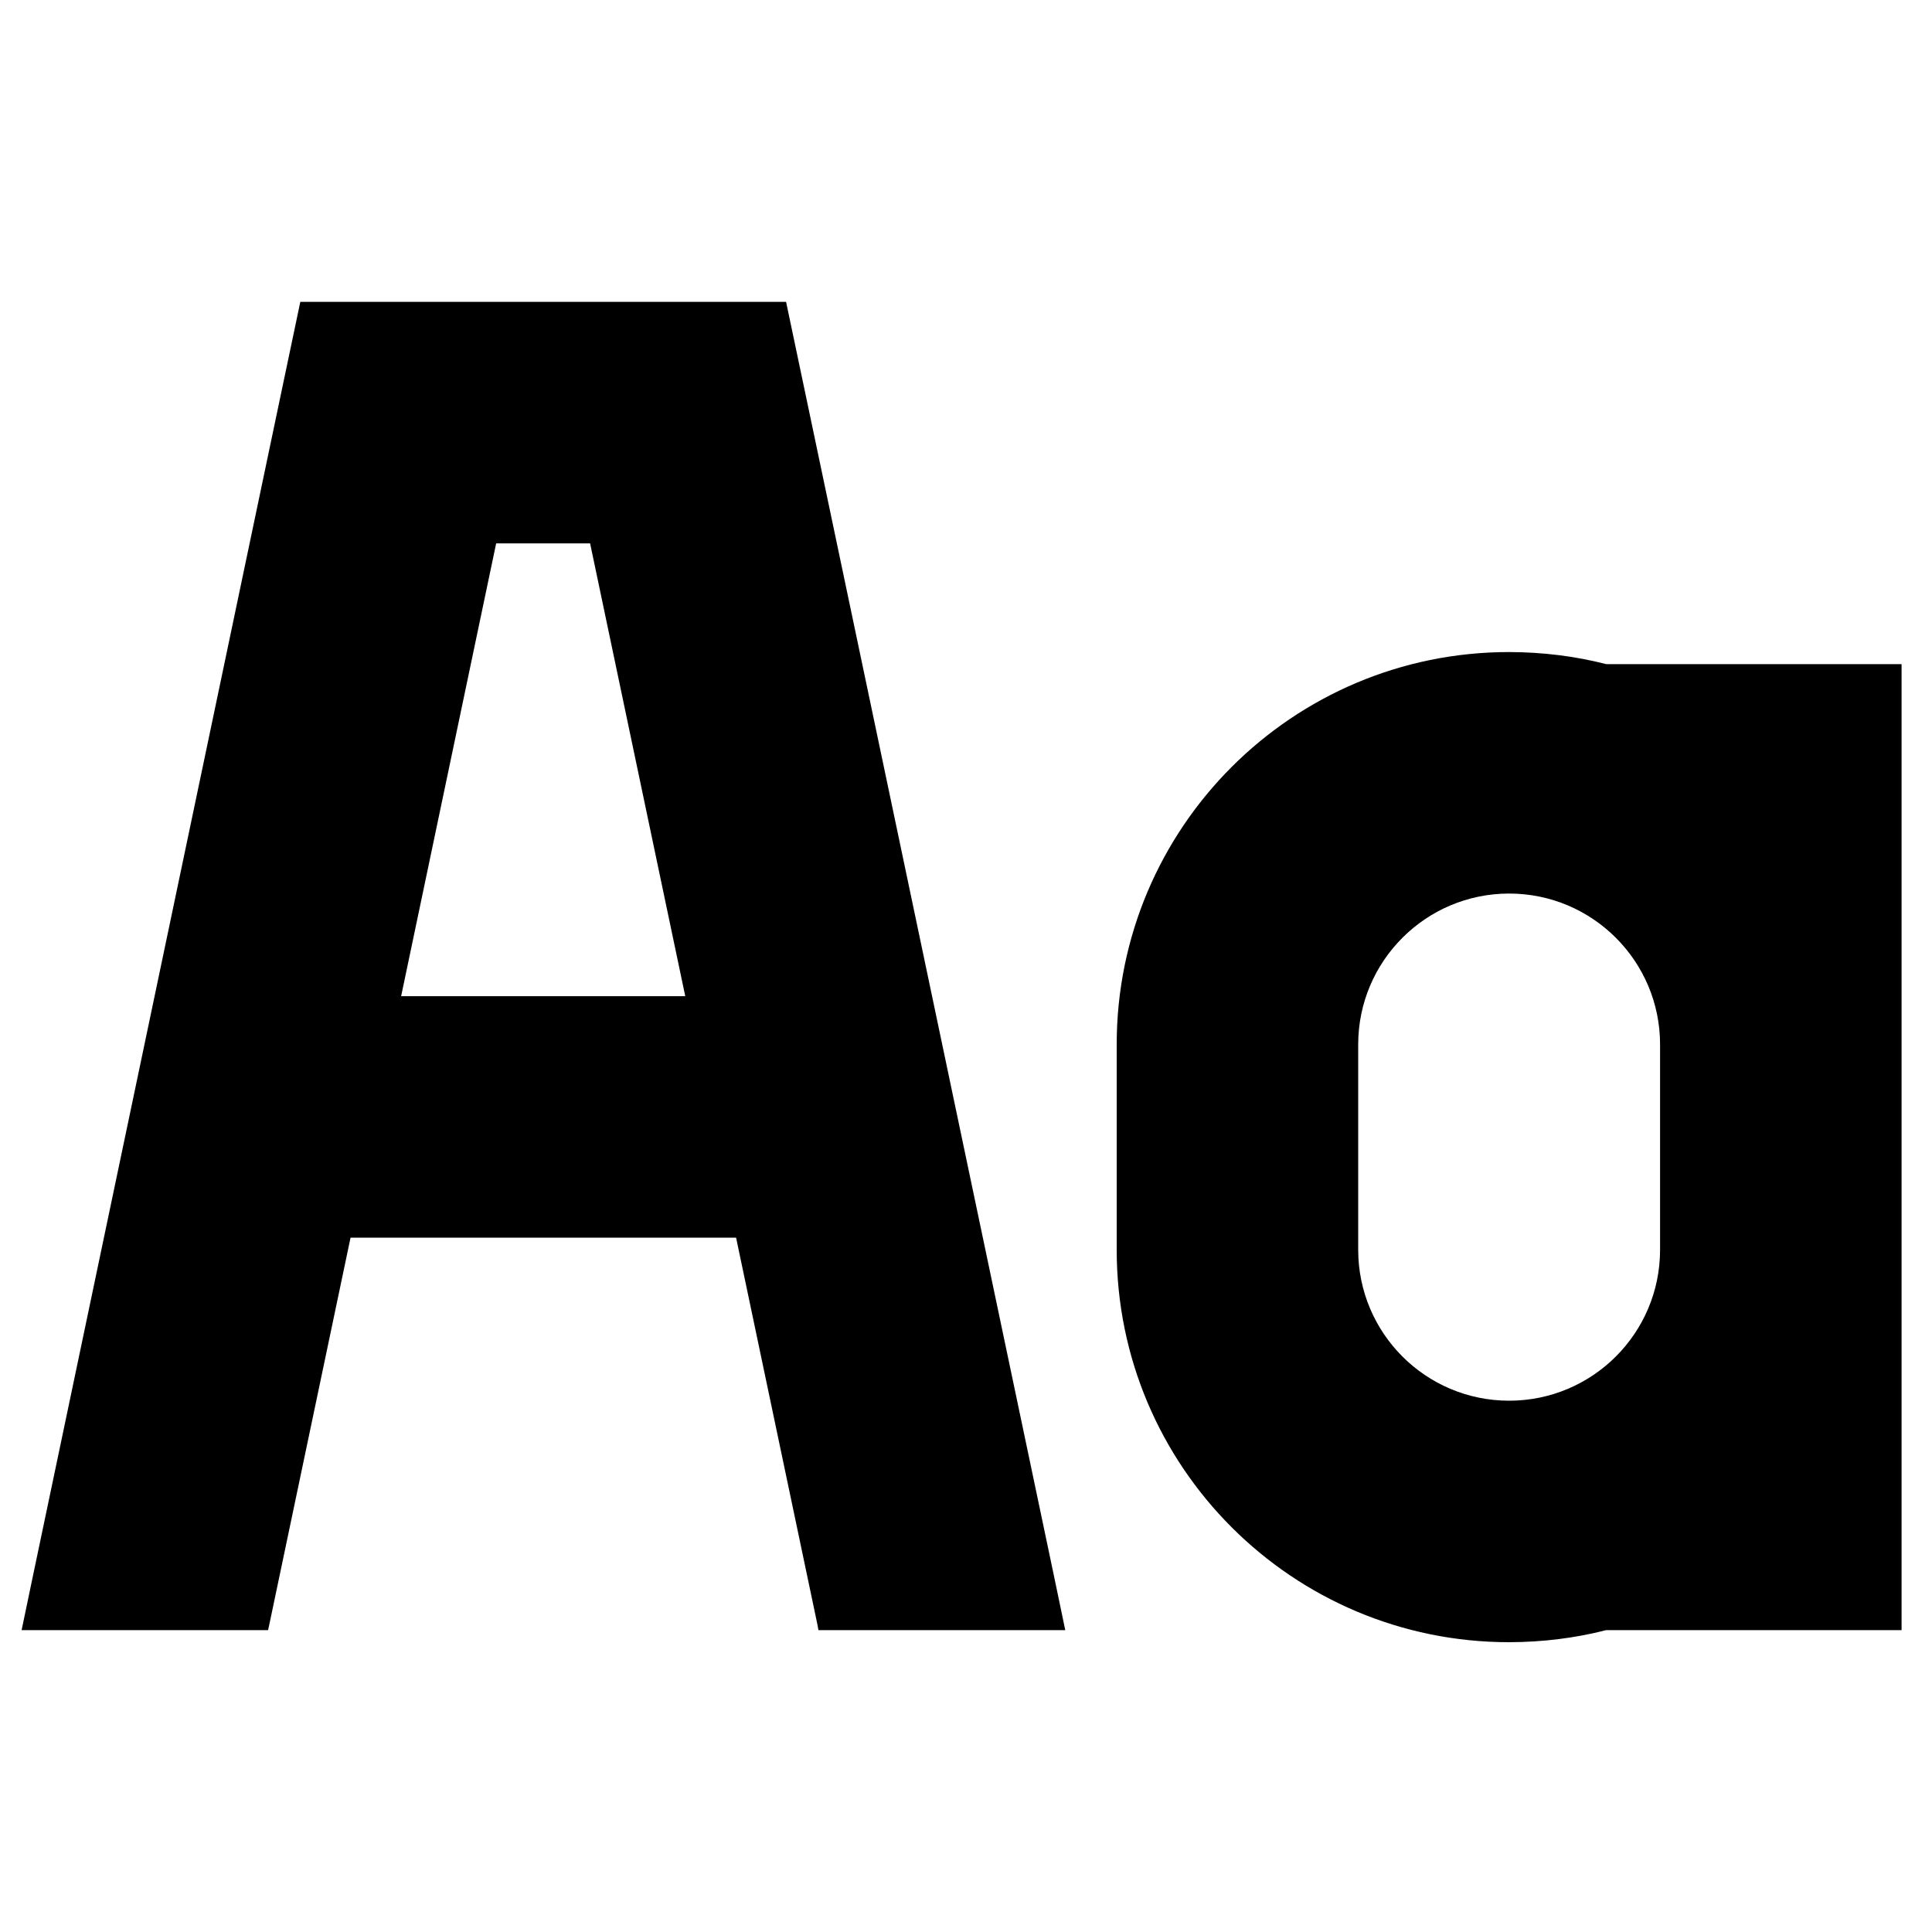
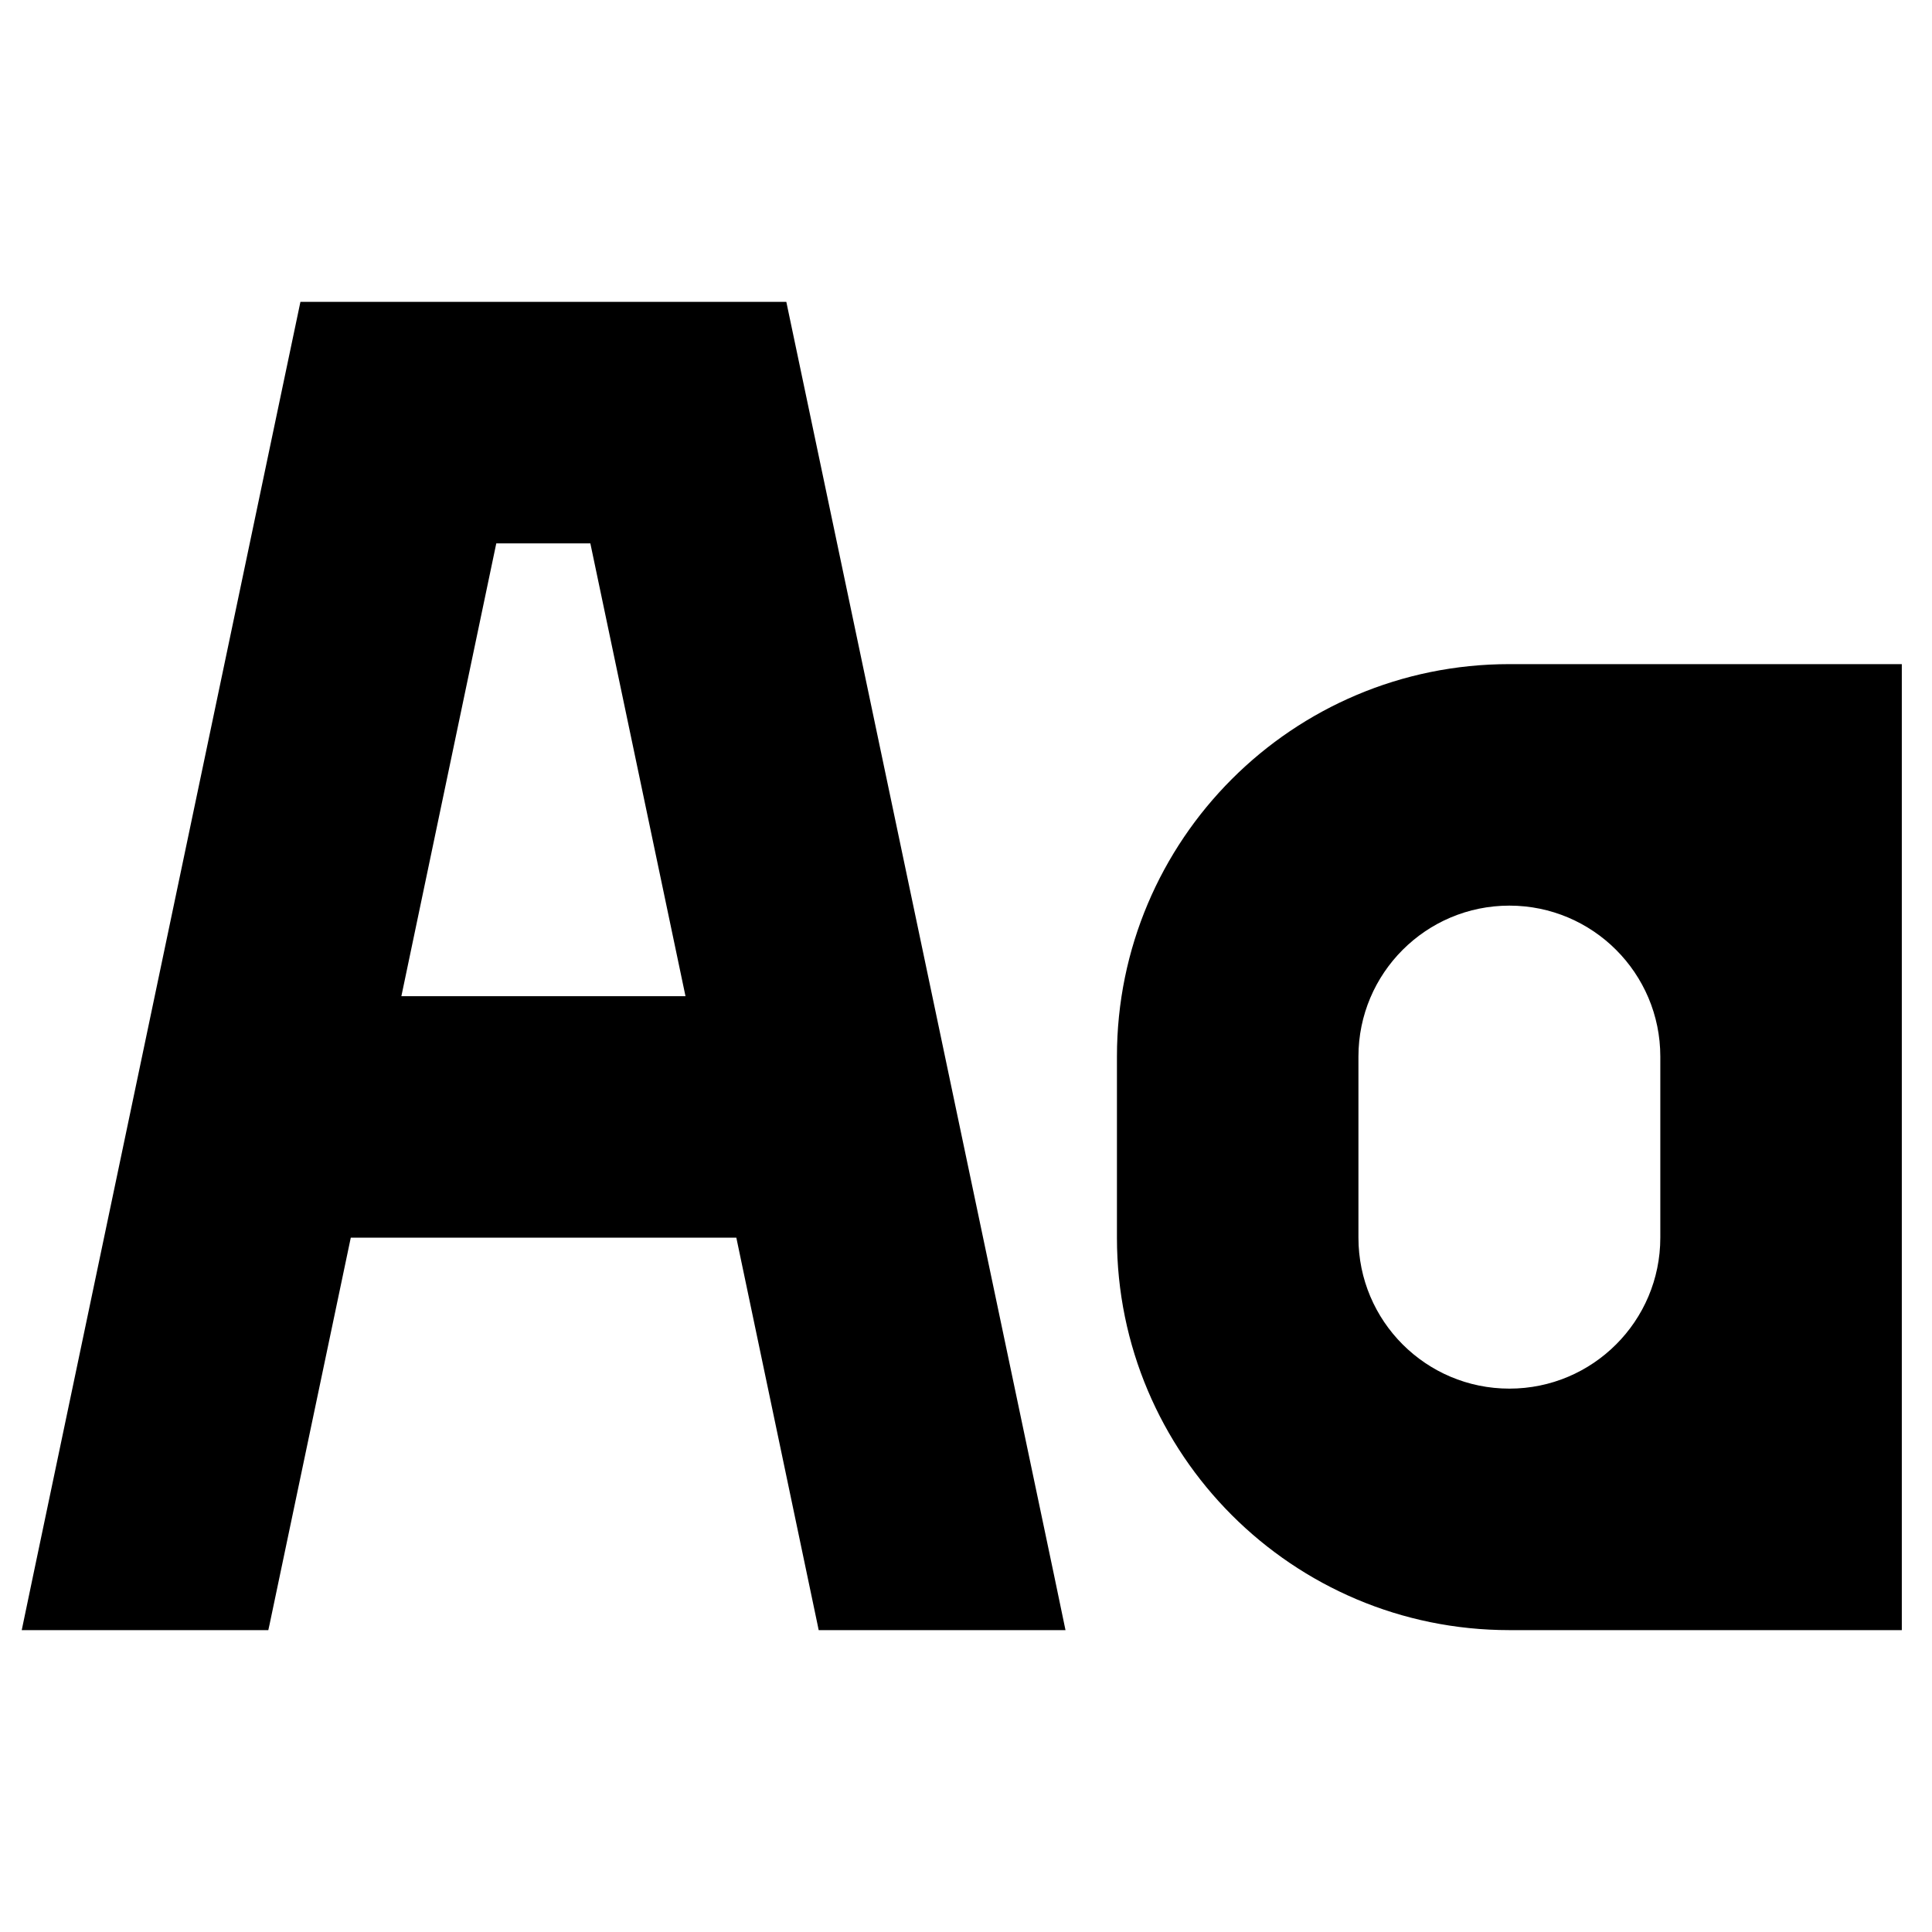
<svg xmlns="http://www.w3.org/2000/svg" viewBox="0 0 16 16" fill="currentColor">
-   <path d="M12.498 5.4q.417.001.804.1h2.446v8h-2.446q-.387.099-.804.1a3.25 3.25 0 0 1-3.25-3.25v-1.7a3.25 3.25 0 0 1 3.25-3.25M6.677 3.294l2.05 9.75.095.456H6.778l-.008-.044-.674-3.206H2.903l-.673 3.205-.01.045H.179l.095-.455 2.046-9.75.167-.795H6.51zM12.498 7.4c-.69 0-1.25.56-1.25 1.25v1.7a1.25 1.25 0 0 0 2.5 0v-1.7c0-.69-.56-1.25-1.25-1.25m-9.176.85h2.353L4.887 4.5h-.778z" />
+   <path d="m6.679 3.294 2.05 9.75.095.456H6.78l-.009-.044-.673-3.206H2.905l-.673 3.205-.01.045H.18l.095-.455 2.046-9.75.167-.795h4.024zM15.75 13.5H12.5a3.25 3.25 0 0 1-3.25-3.25v-1.5A3.25 3.25 0 0 1 12.5 5.5h3.25zm-3.25-6c-.69 0-1.25.56-1.25 1.25v1.5a1.25 1.25 0 1 0 2.5 0v-1.5c0-.69-.56-1.25-1.25-1.25m-9.176.75h2.353L4.889 4.5H4.11z" />
</svg>
